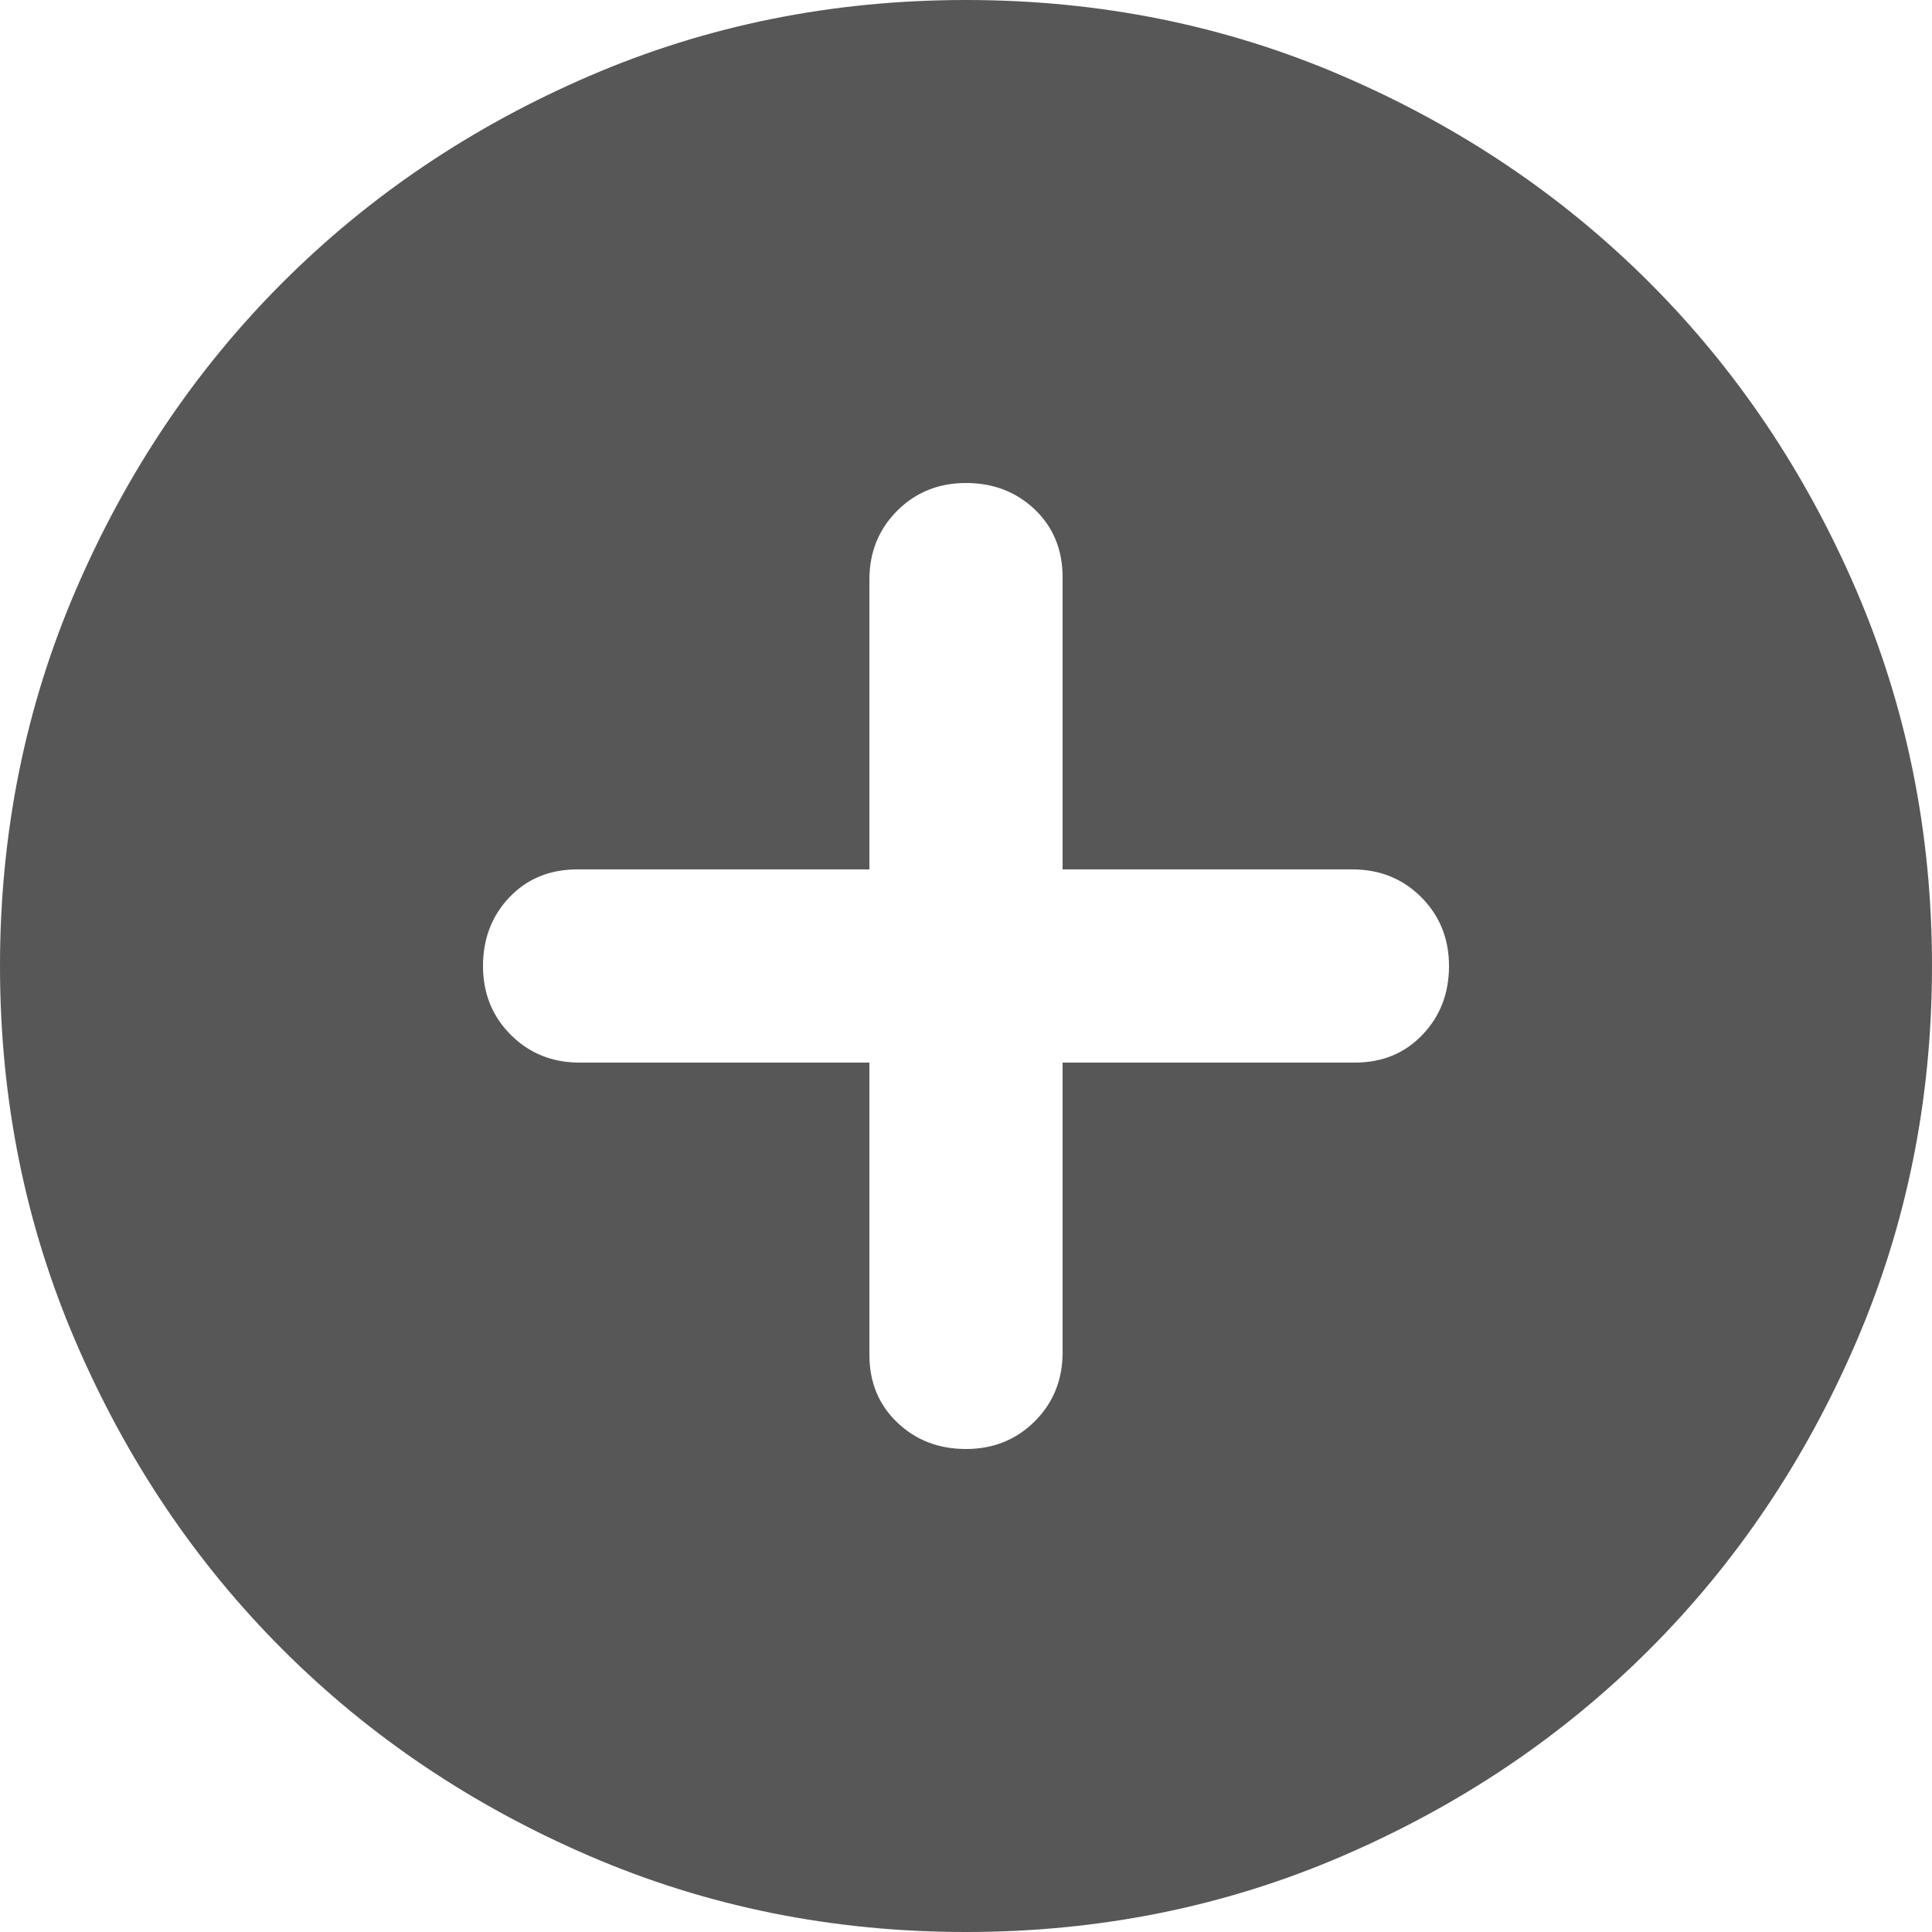
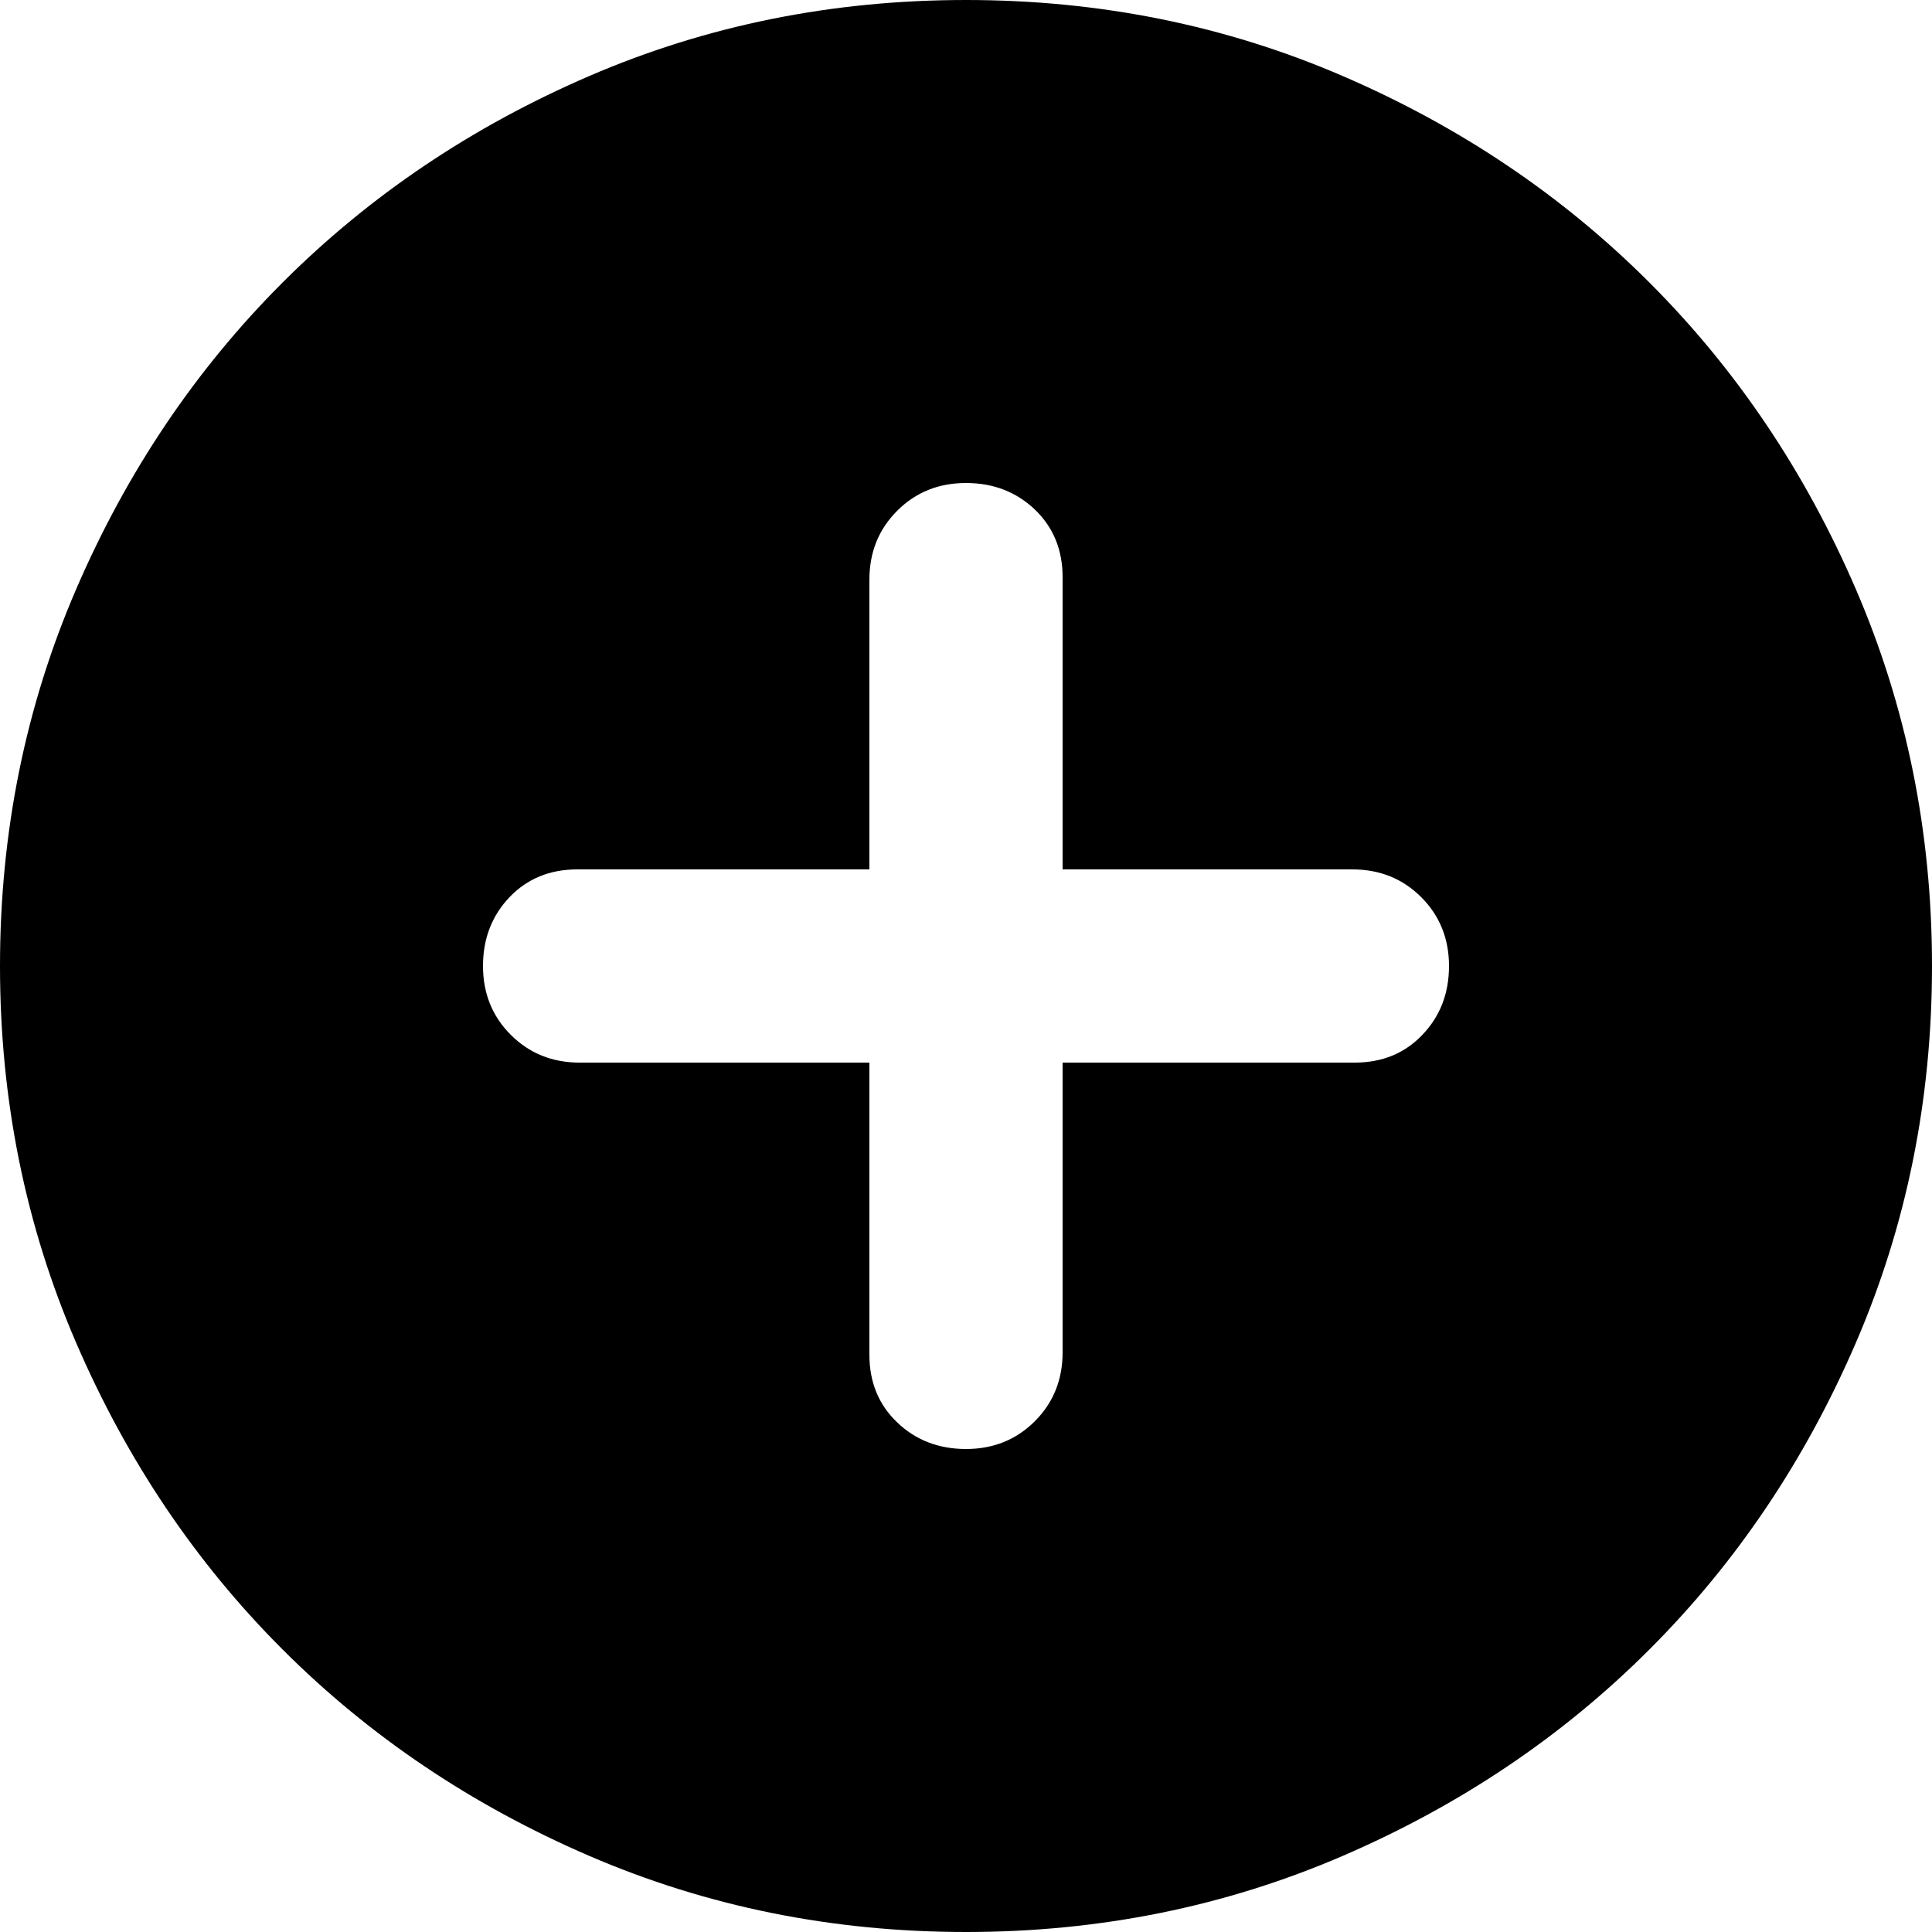
<svg xmlns="http://www.w3.org/2000/svg" width="32" height="32" viewBox="0 0 20 20" fill="none">
-   <path d="M10 15C10.283 15 10.521 14.904 10.713 14.712C10.904 14.521 11 14.283 11 14V11H14.025C14.308 11 14.542 10.904 14.725 10.712C14.908 10.521 15 10.283 15 10C15 9.717 14.904 9.479 14.712 9.287C14.521 9.096 14.283 9 14 9H11V5.975C11 5.692 10.904 5.458 10.713 5.275C10.521 5.092 10.283 5 10 5C9.717 5 9.479 5.096 9.288 5.287C9.096 5.479 9 5.717 9 6V9H5.975C5.692 9 5.458 9.096 5.275 9.287C5.092 9.479 5 9.717 5 10C5 10.283 5.096 10.521 5.287 10.712C5.479 10.904 5.717 11 6 11H9V14.025C9 14.308 9.096 14.542 9.288 14.725C9.479 14.908 9.717 15 10 15ZM10 20C8.617 20 7.317 19.737 6.1 19.212C4.883 18.687 3.825 17.975 2.925 17.075C2.025 16.175 1.313 15.117 0.788 13.9C0.263 12.683 0 11.383 0 10C0 8.617 0.263 7.317 0.788 6.1C1.313 4.883 2.025 3.825 2.925 2.925C3.825 2.025 4.883 1.312 6.1 0.787C7.317 0.262 8.617 0 10 0C11.383 0 12.683 0.262 13.9 0.787C15.117 1.312 16.175 2.025 17.075 2.925C17.975 3.825 18.687 4.883 19.212 6.1C19.737 7.317 20 8.617 20 10C20 11.383 19.737 12.683 19.212 13.9C18.687 15.117 17.975 16.175 17.075 17.075C16.175 17.975 15.117 18.687 13.9 19.212C12.683 19.737 11.383 20 10 20Z" fill="#575757" />
+   <path d="M10 15C10.283 15 10.521 14.904 10.713 14.712C10.904 14.521 11 14.283 11 14V11H14.025C14.308 11 14.542 10.904 14.725 10.712C14.908 10.521 15 10.283 15 10C15 9.717 14.904 9.479 14.712 9.287C14.521 9.096 14.283 9 14 9H11V5.975C11 5.692 10.904 5.458 10.713 5.275C10.521 5.092 10.283 5 10 5C9.717 5 9.479 5.096 9.288 5.287C9.096 5.479 9 5.717 9 6V9H5.975C5.692 9 5.458 9.096 5.275 9.287C5.092 9.479 5 9.717 5 10C5 10.283 5.096 10.521 5.287 10.712C5.479 10.904 5.717 11 6 11H9V14.025C9 14.308 9.096 14.542 9.288 14.725C9.479 14.908 9.717 15 10 15ZM10 20C8.617 20 7.317 19.737 6.1 19.212C4.883 18.687 3.825 17.975 2.925 17.075C2.025 16.175 1.313 15.117 0.788 13.9C0.263 12.683 0 11.383 0 10C0 8.617 0.263 7.317 0.788 6.1C1.313 4.883 2.025 3.825 2.925 2.925C3.825 2.025 4.883 1.312 6.1 0.787C7.317 0.262 8.617 0 10 0C11.383 0 12.683 0.262 13.9 0.787C15.117 1.312 16.175 2.025 17.075 2.925C17.975 3.825 18.687 4.883 19.212 6.1C19.737 7.317 20 8.617 20 10C20 11.383 19.737 12.683 19.212 13.9C18.687 15.117 17.975 16.175 17.075 17.075C16.175 17.975 15.117 18.687 13.9 19.212C12.683 19.737 11.383 20 10 20Z" fill="black" />
</svg>
